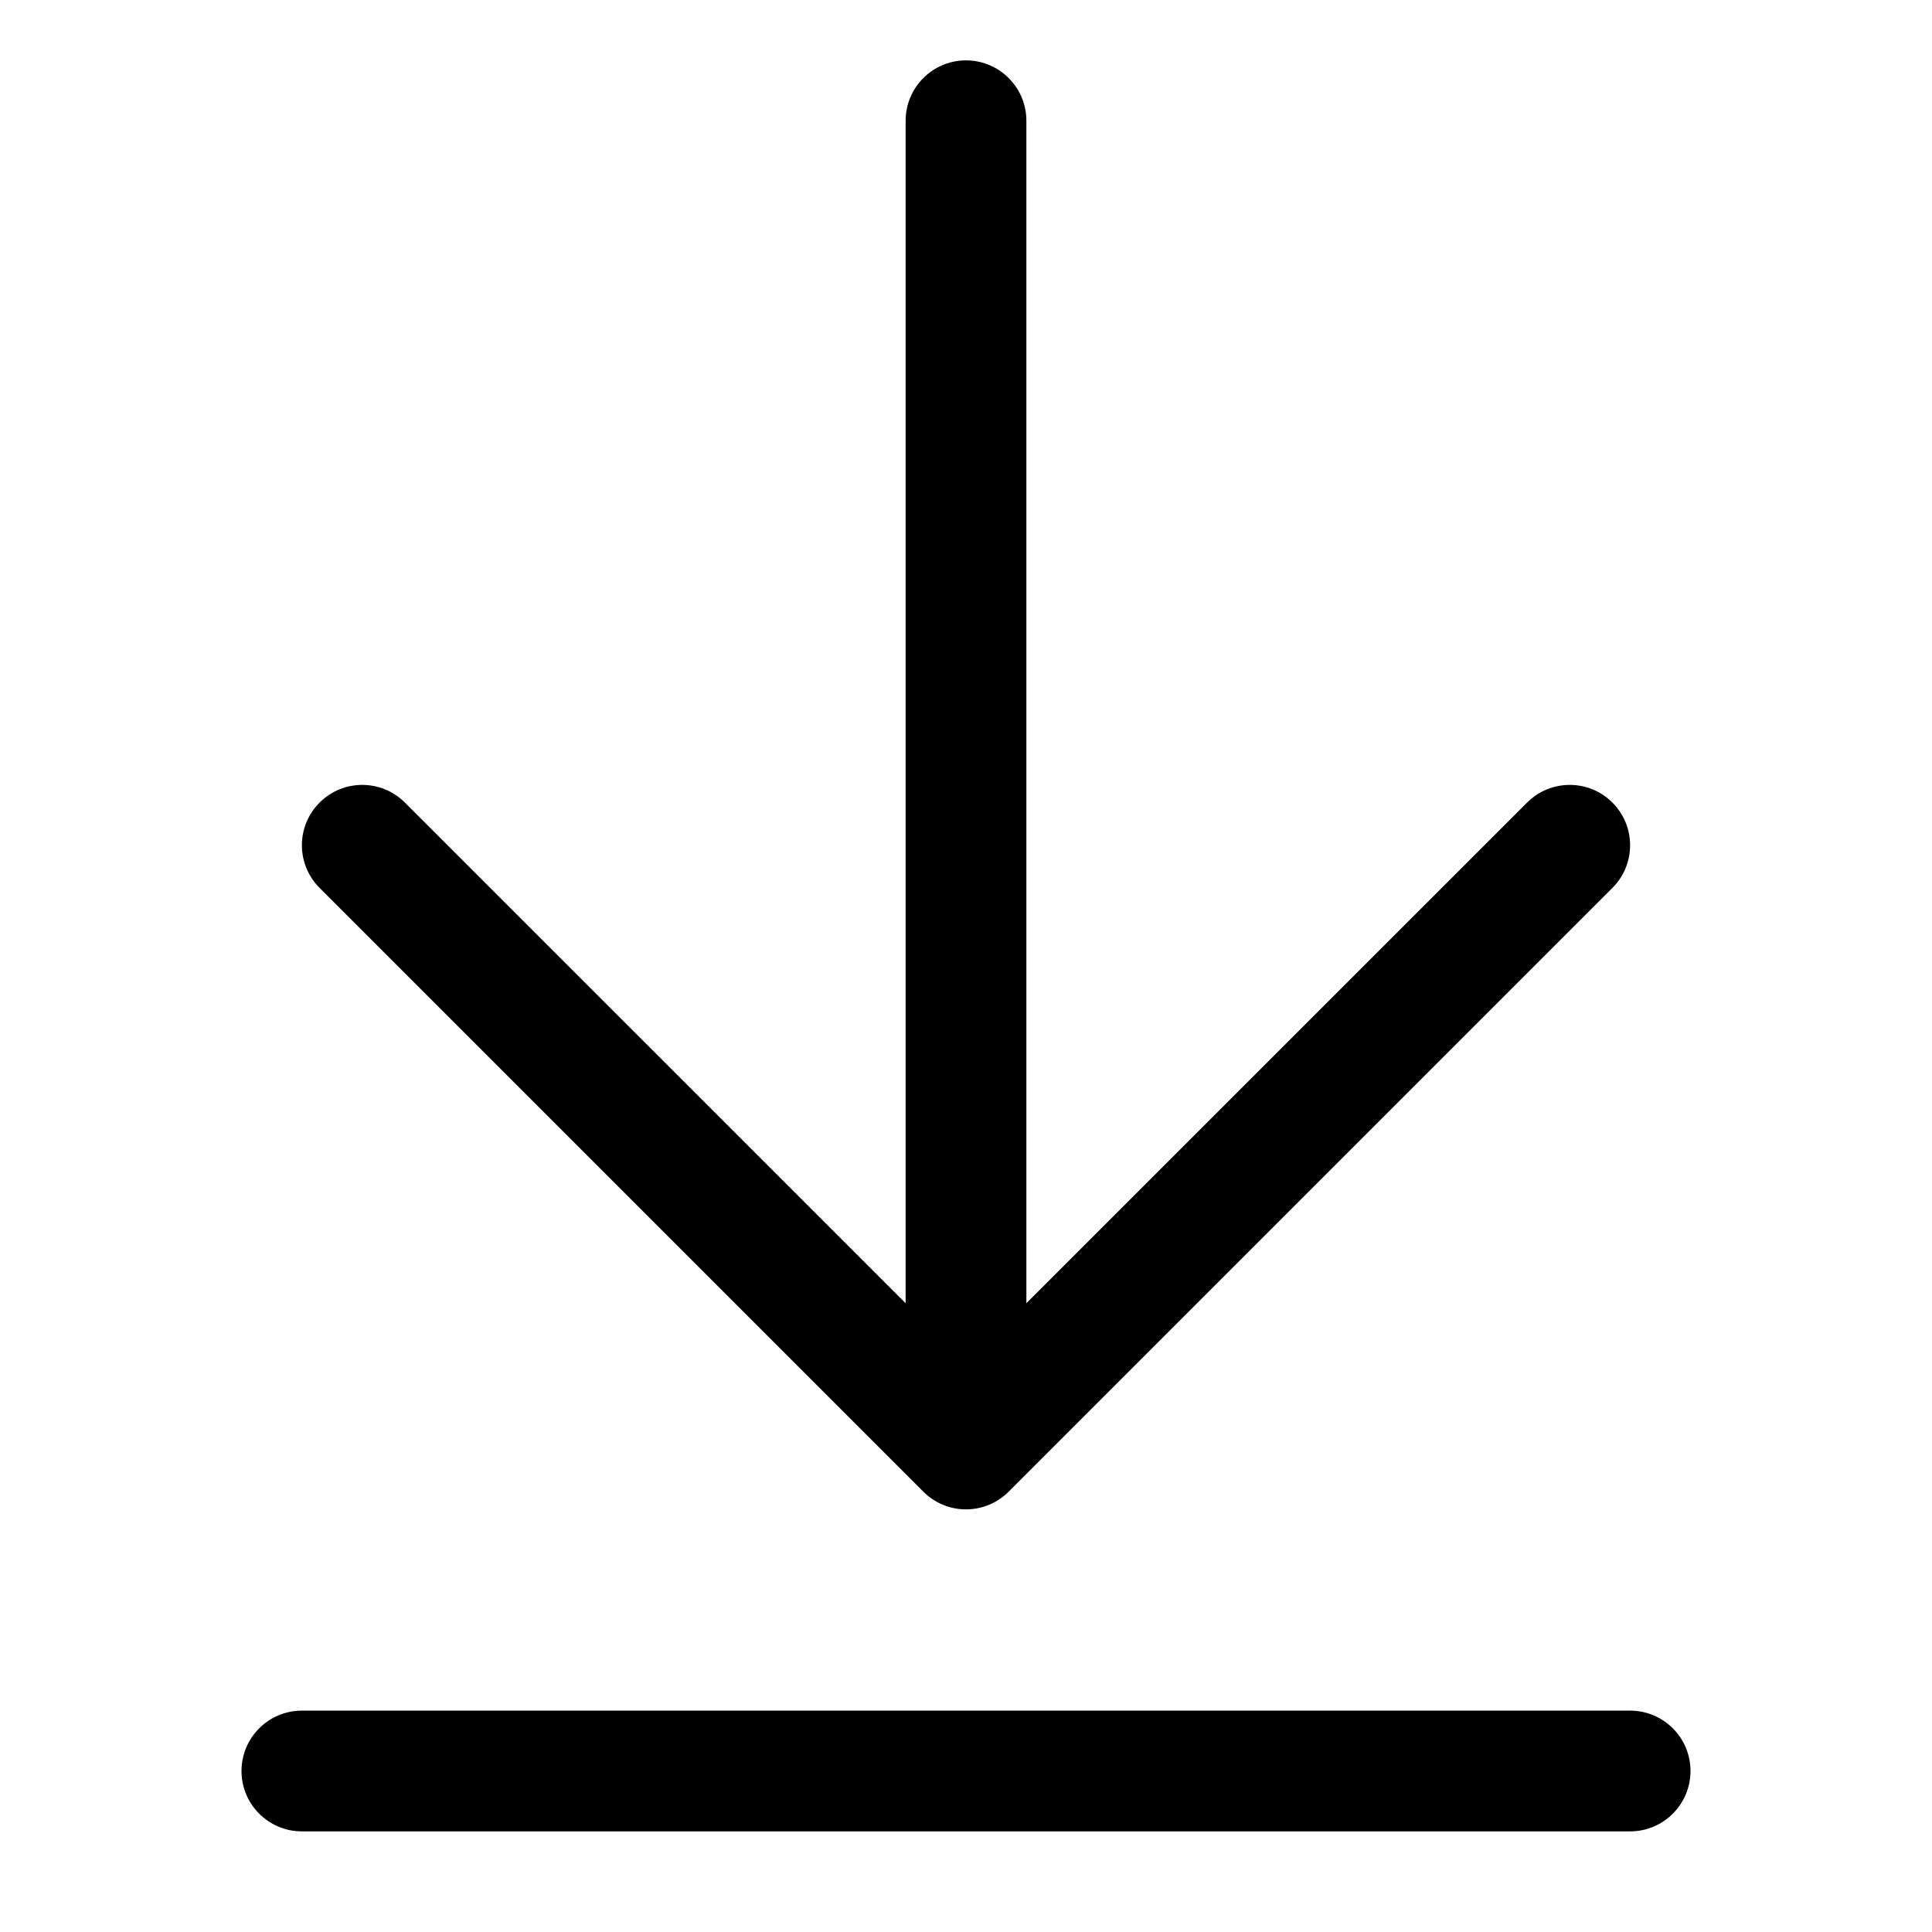
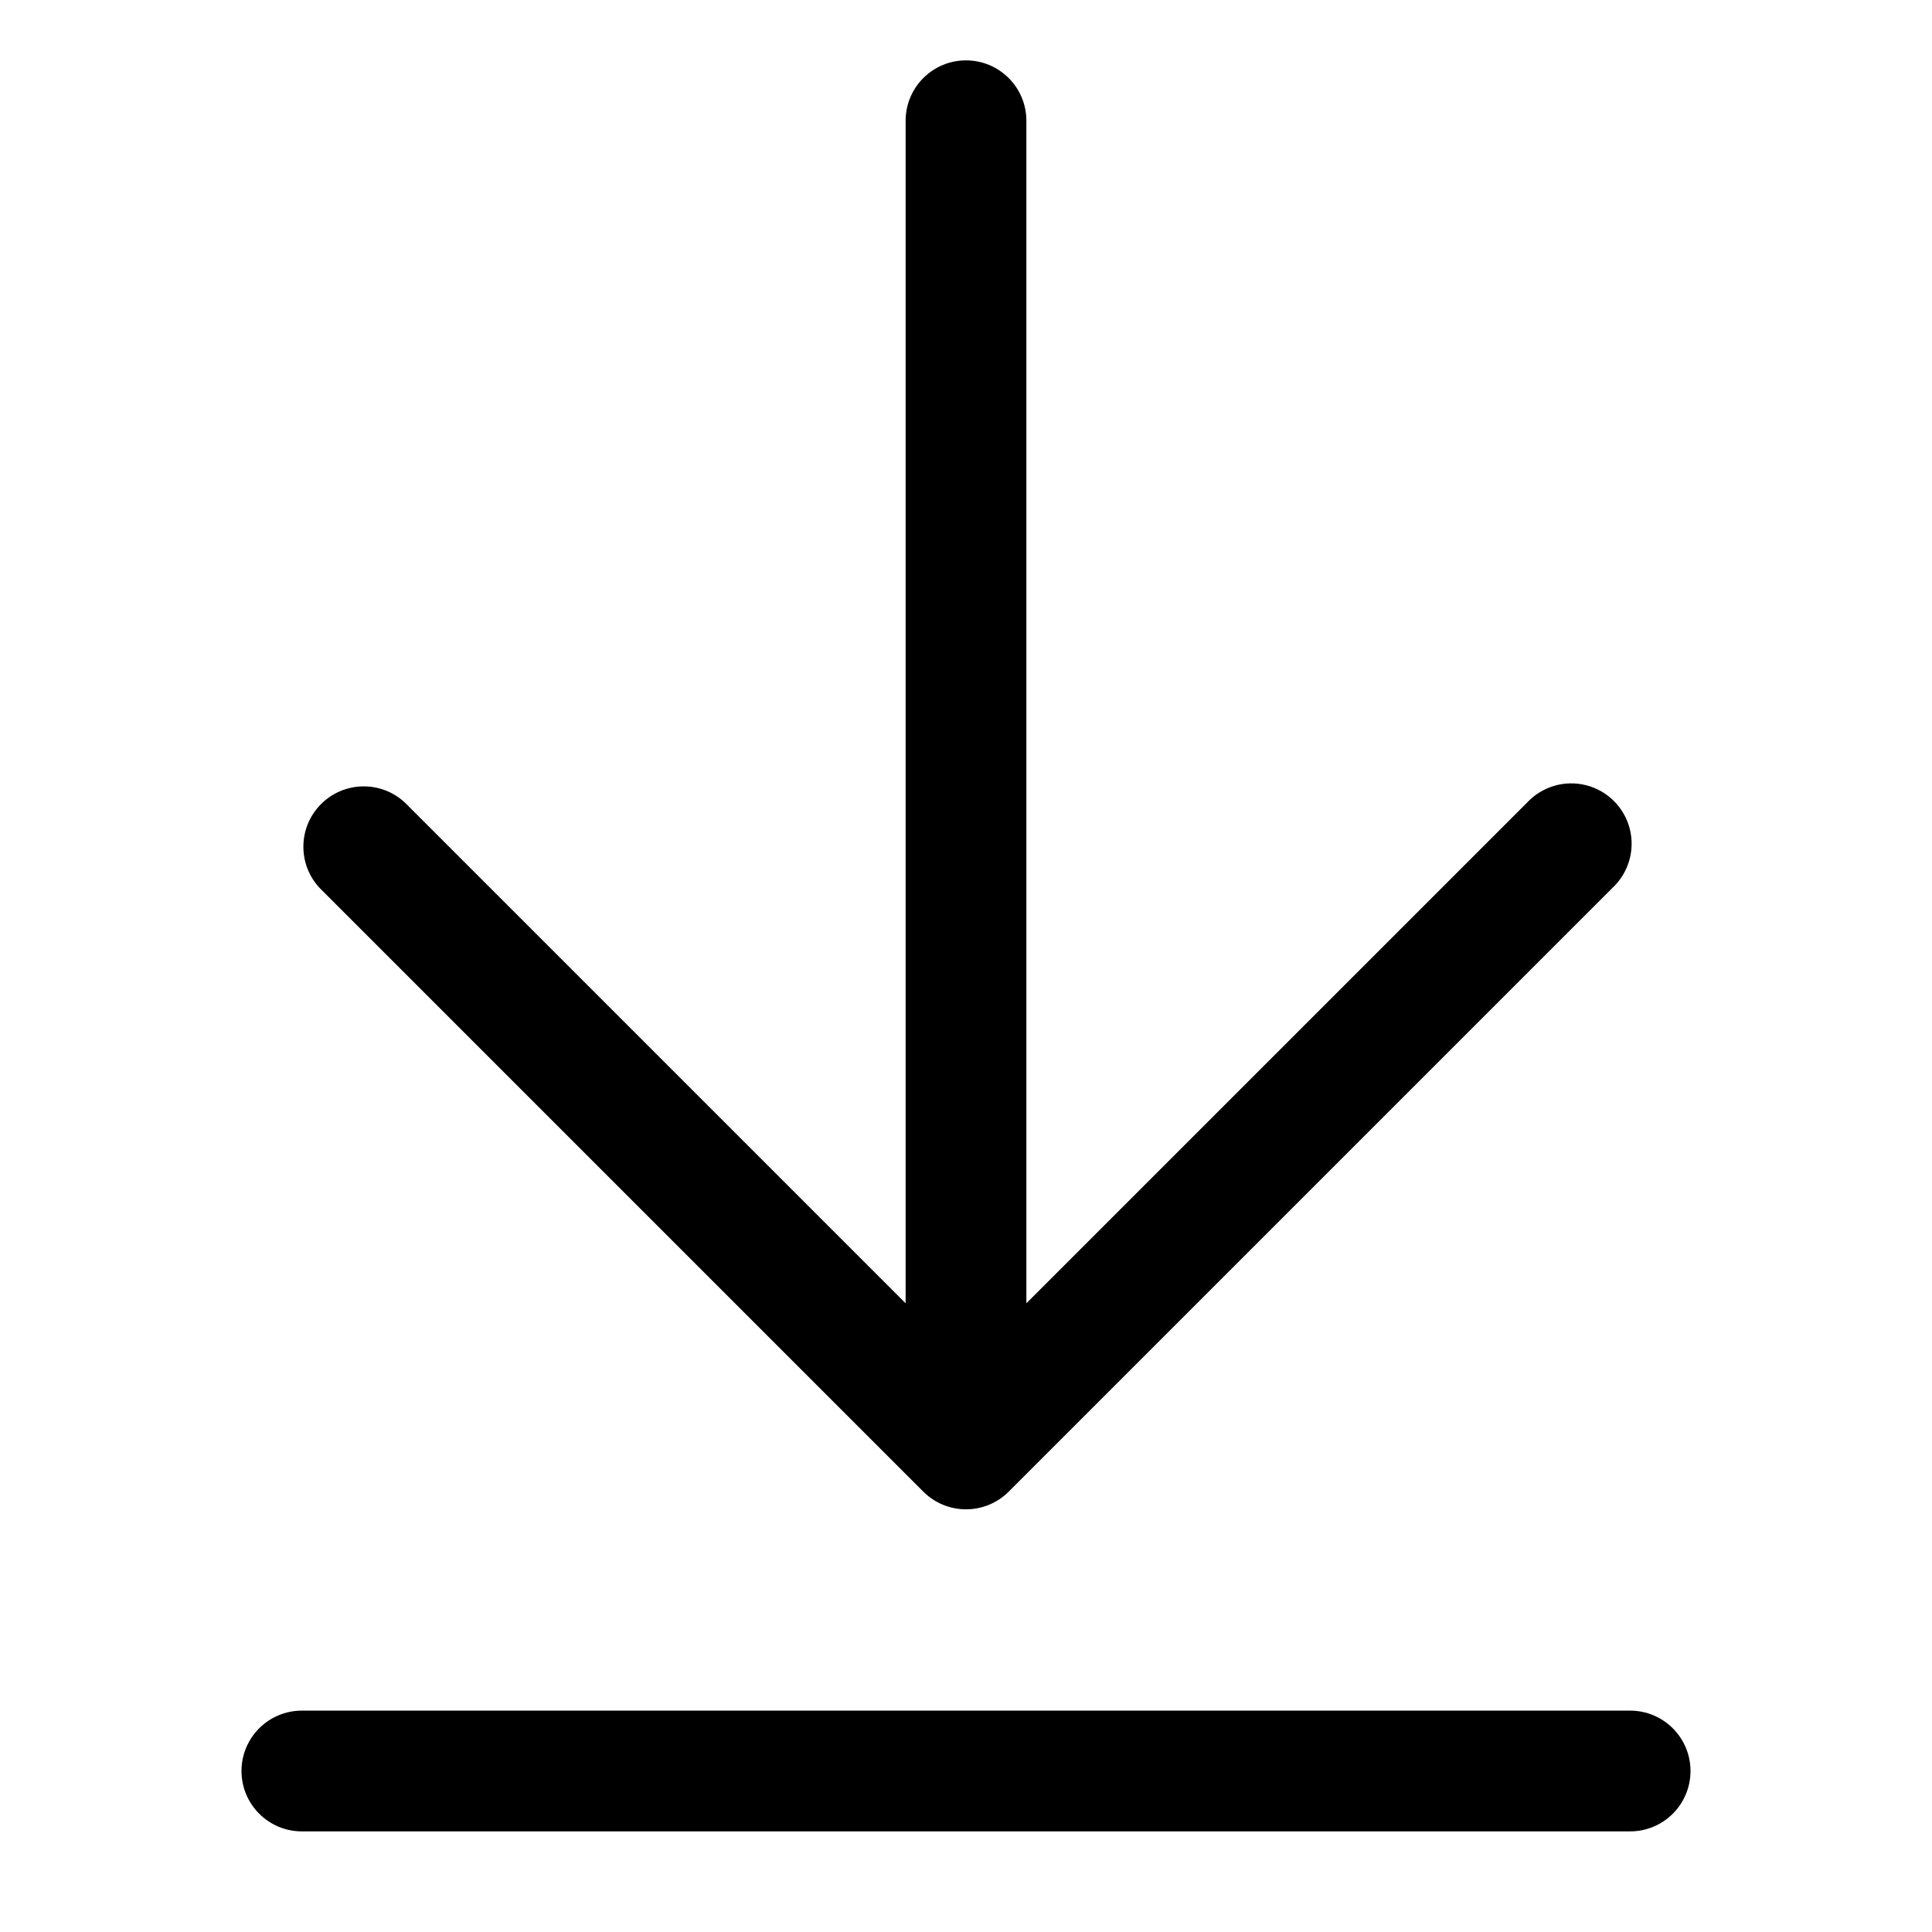
<svg xmlns="http://www.w3.org/2000/svg" width="24" height="24" viewBox="0 0 24 24" fill="none">
-   <path fill-rule="evenodd" clip-rule="evenodd" d="M12.75 16.189L12.75 1.5C12.75 1.086 12.414 0.75 12 0.75C11.586 0.75 11.25 1.086 11.25 1.5L11.25 16.189L5.03 9.97C4.737 9.677 4.263 9.677 3.97 9.97C3.677 10.263 3.677 10.737 3.97 11.03L11.47 18.53C11.61 18.671 11.801 18.75 12 18.75C12.199 18.75 12.39 18.671 12.53 18.53L20.03 11.03C20.323 10.737 20.323 10.263 20.03 9.97C19.737 9.677 19.263 9.677 18.97 9.97L12.75 16.189ZM3 22C3 21.586 3.336 21.25 3.75 21.25H20.25C20.664 21.25 21 21.586 21 22C21 22.414 20.664 22.75 20.25 22.75H3.75C3.336 22.75 3 22.414 3 22Z" fill="black" />
+   <path fill-rule="evenodd" clip-rule="evenodd" d="M12.75 16.19V1.5a.75.75 0 00-1.5 0v14.69L5.03 9.97a.75.75 0 00-1.06 1.06l7.5 7.5a.75.75 0 001.06 0l7.5-7.5a.75.75 0 10-1.06-1.06l-6.22 6.22zM3 22a.75.75 0 01.75-.75h16.5a.75.75 0 010 1.5H3.75A.75.75 0 013 22z" fill="#000" />
</svg>
